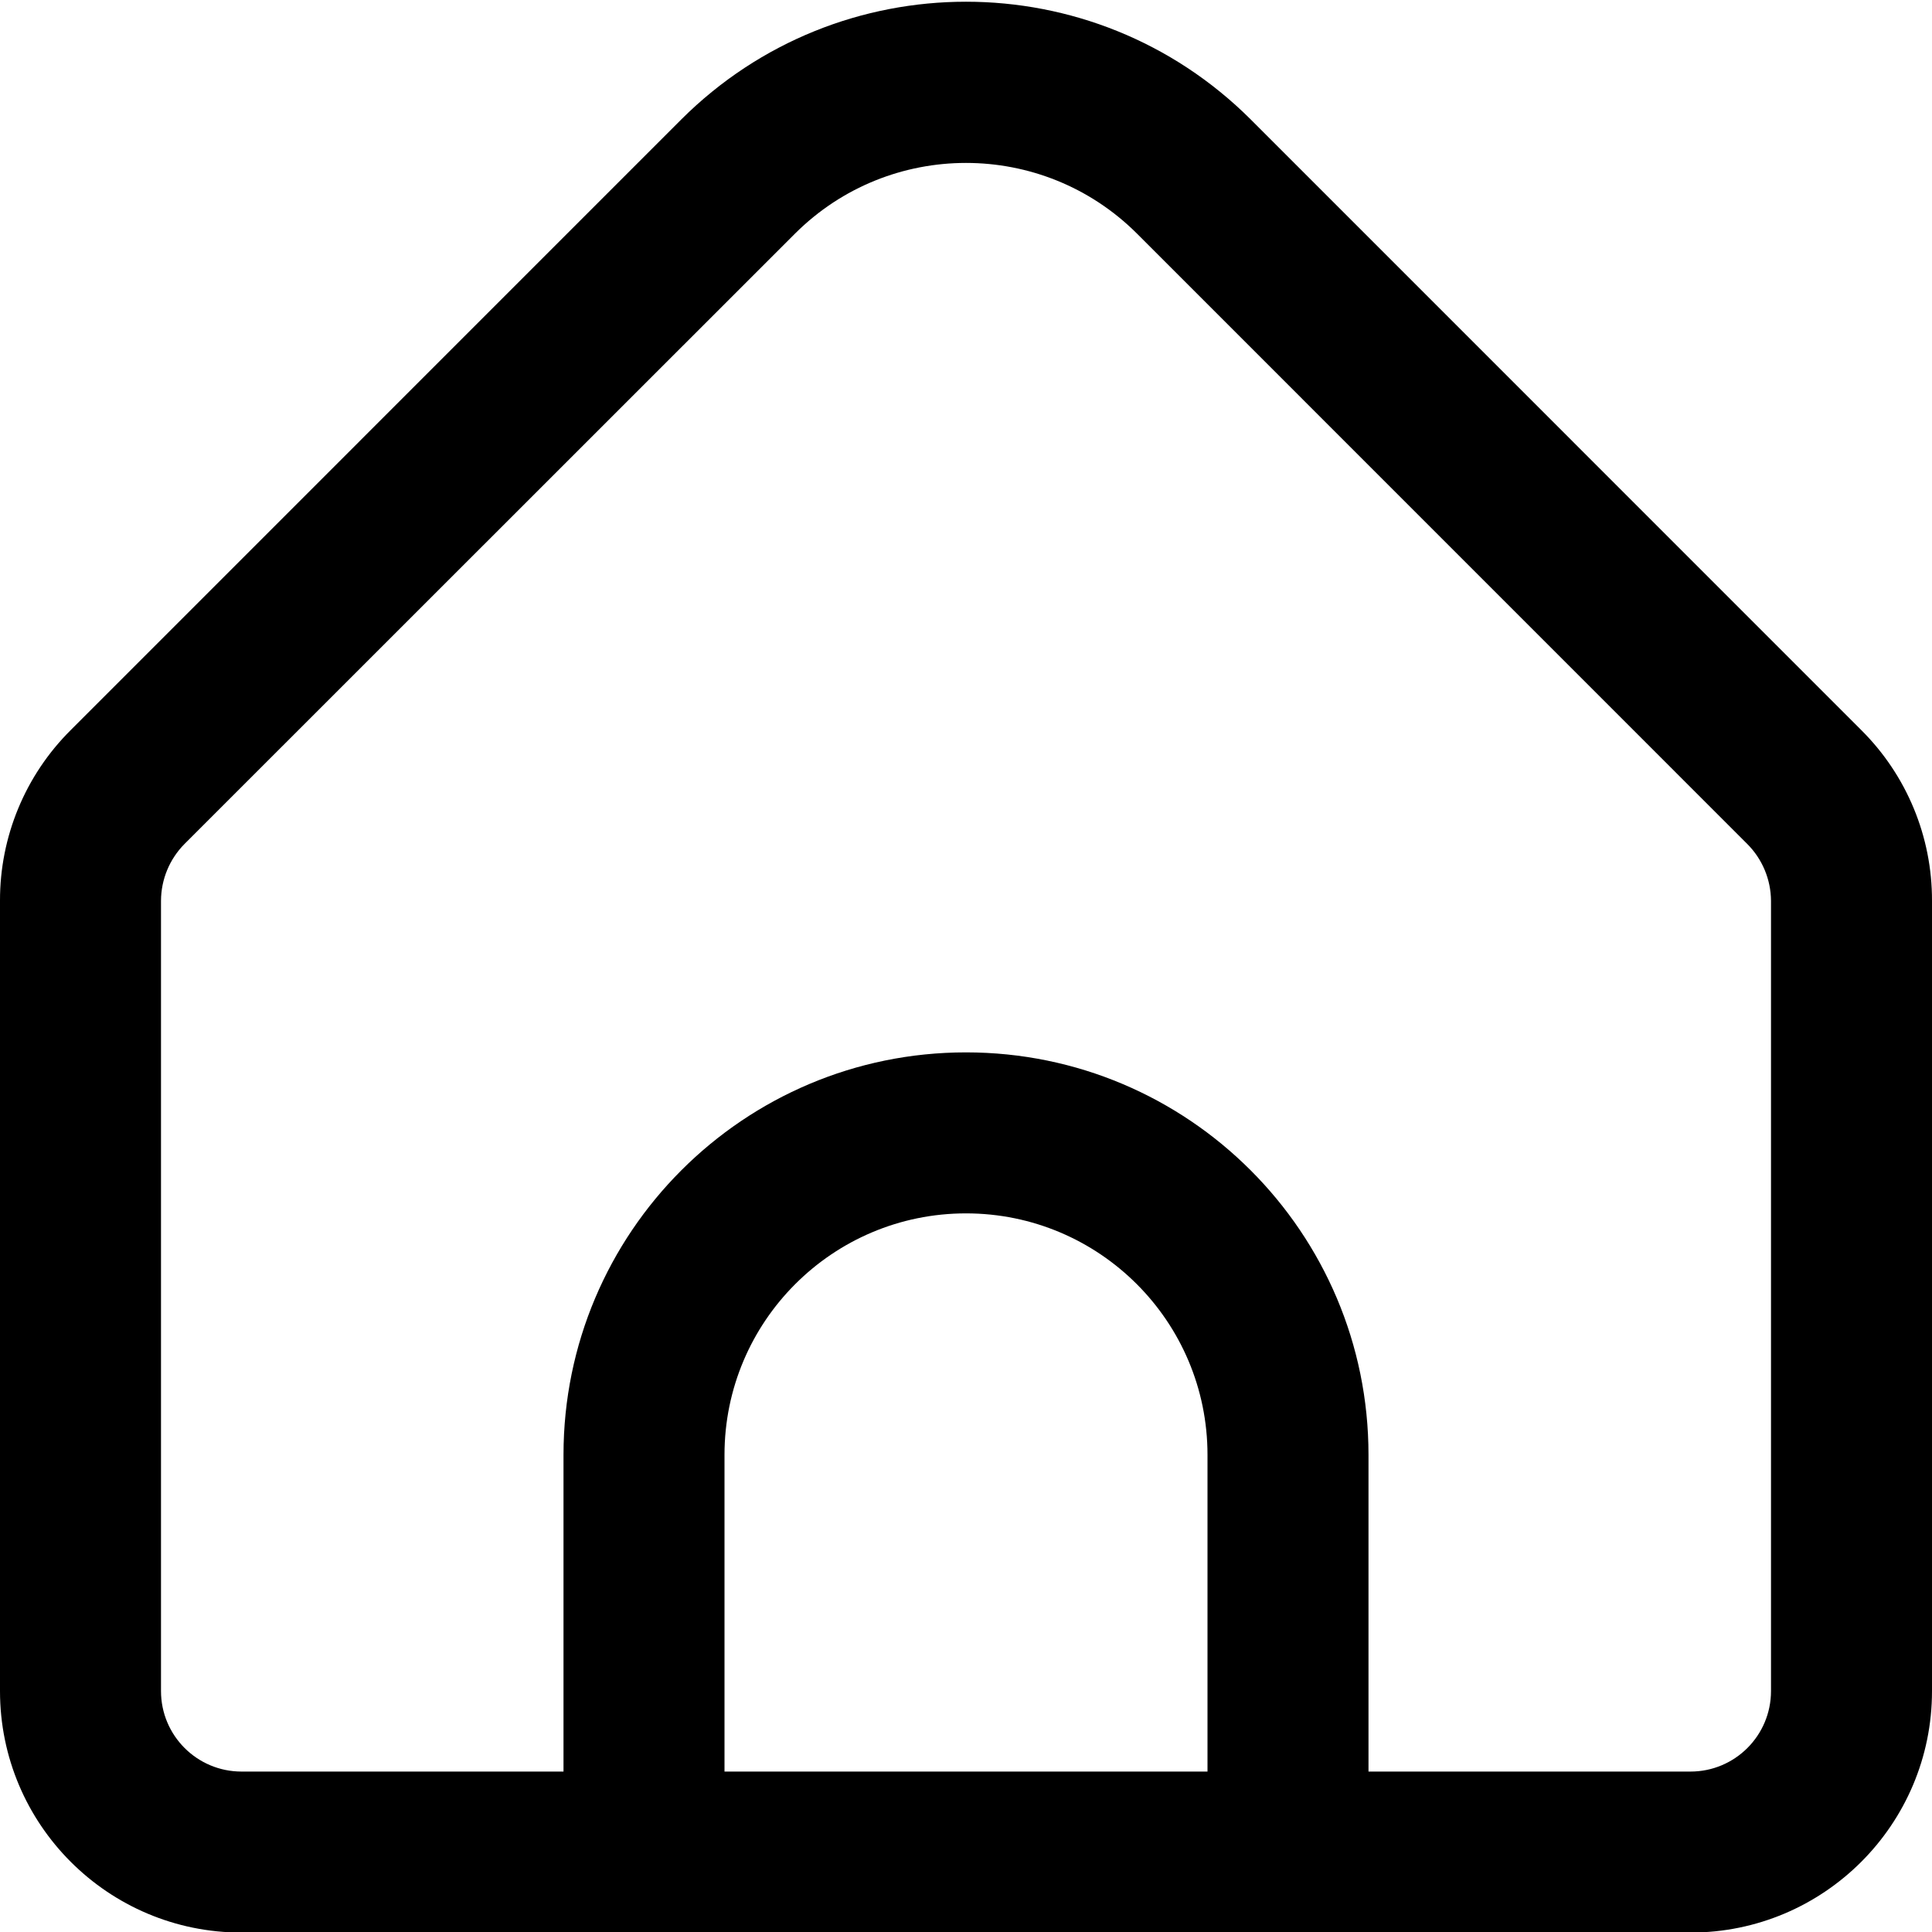
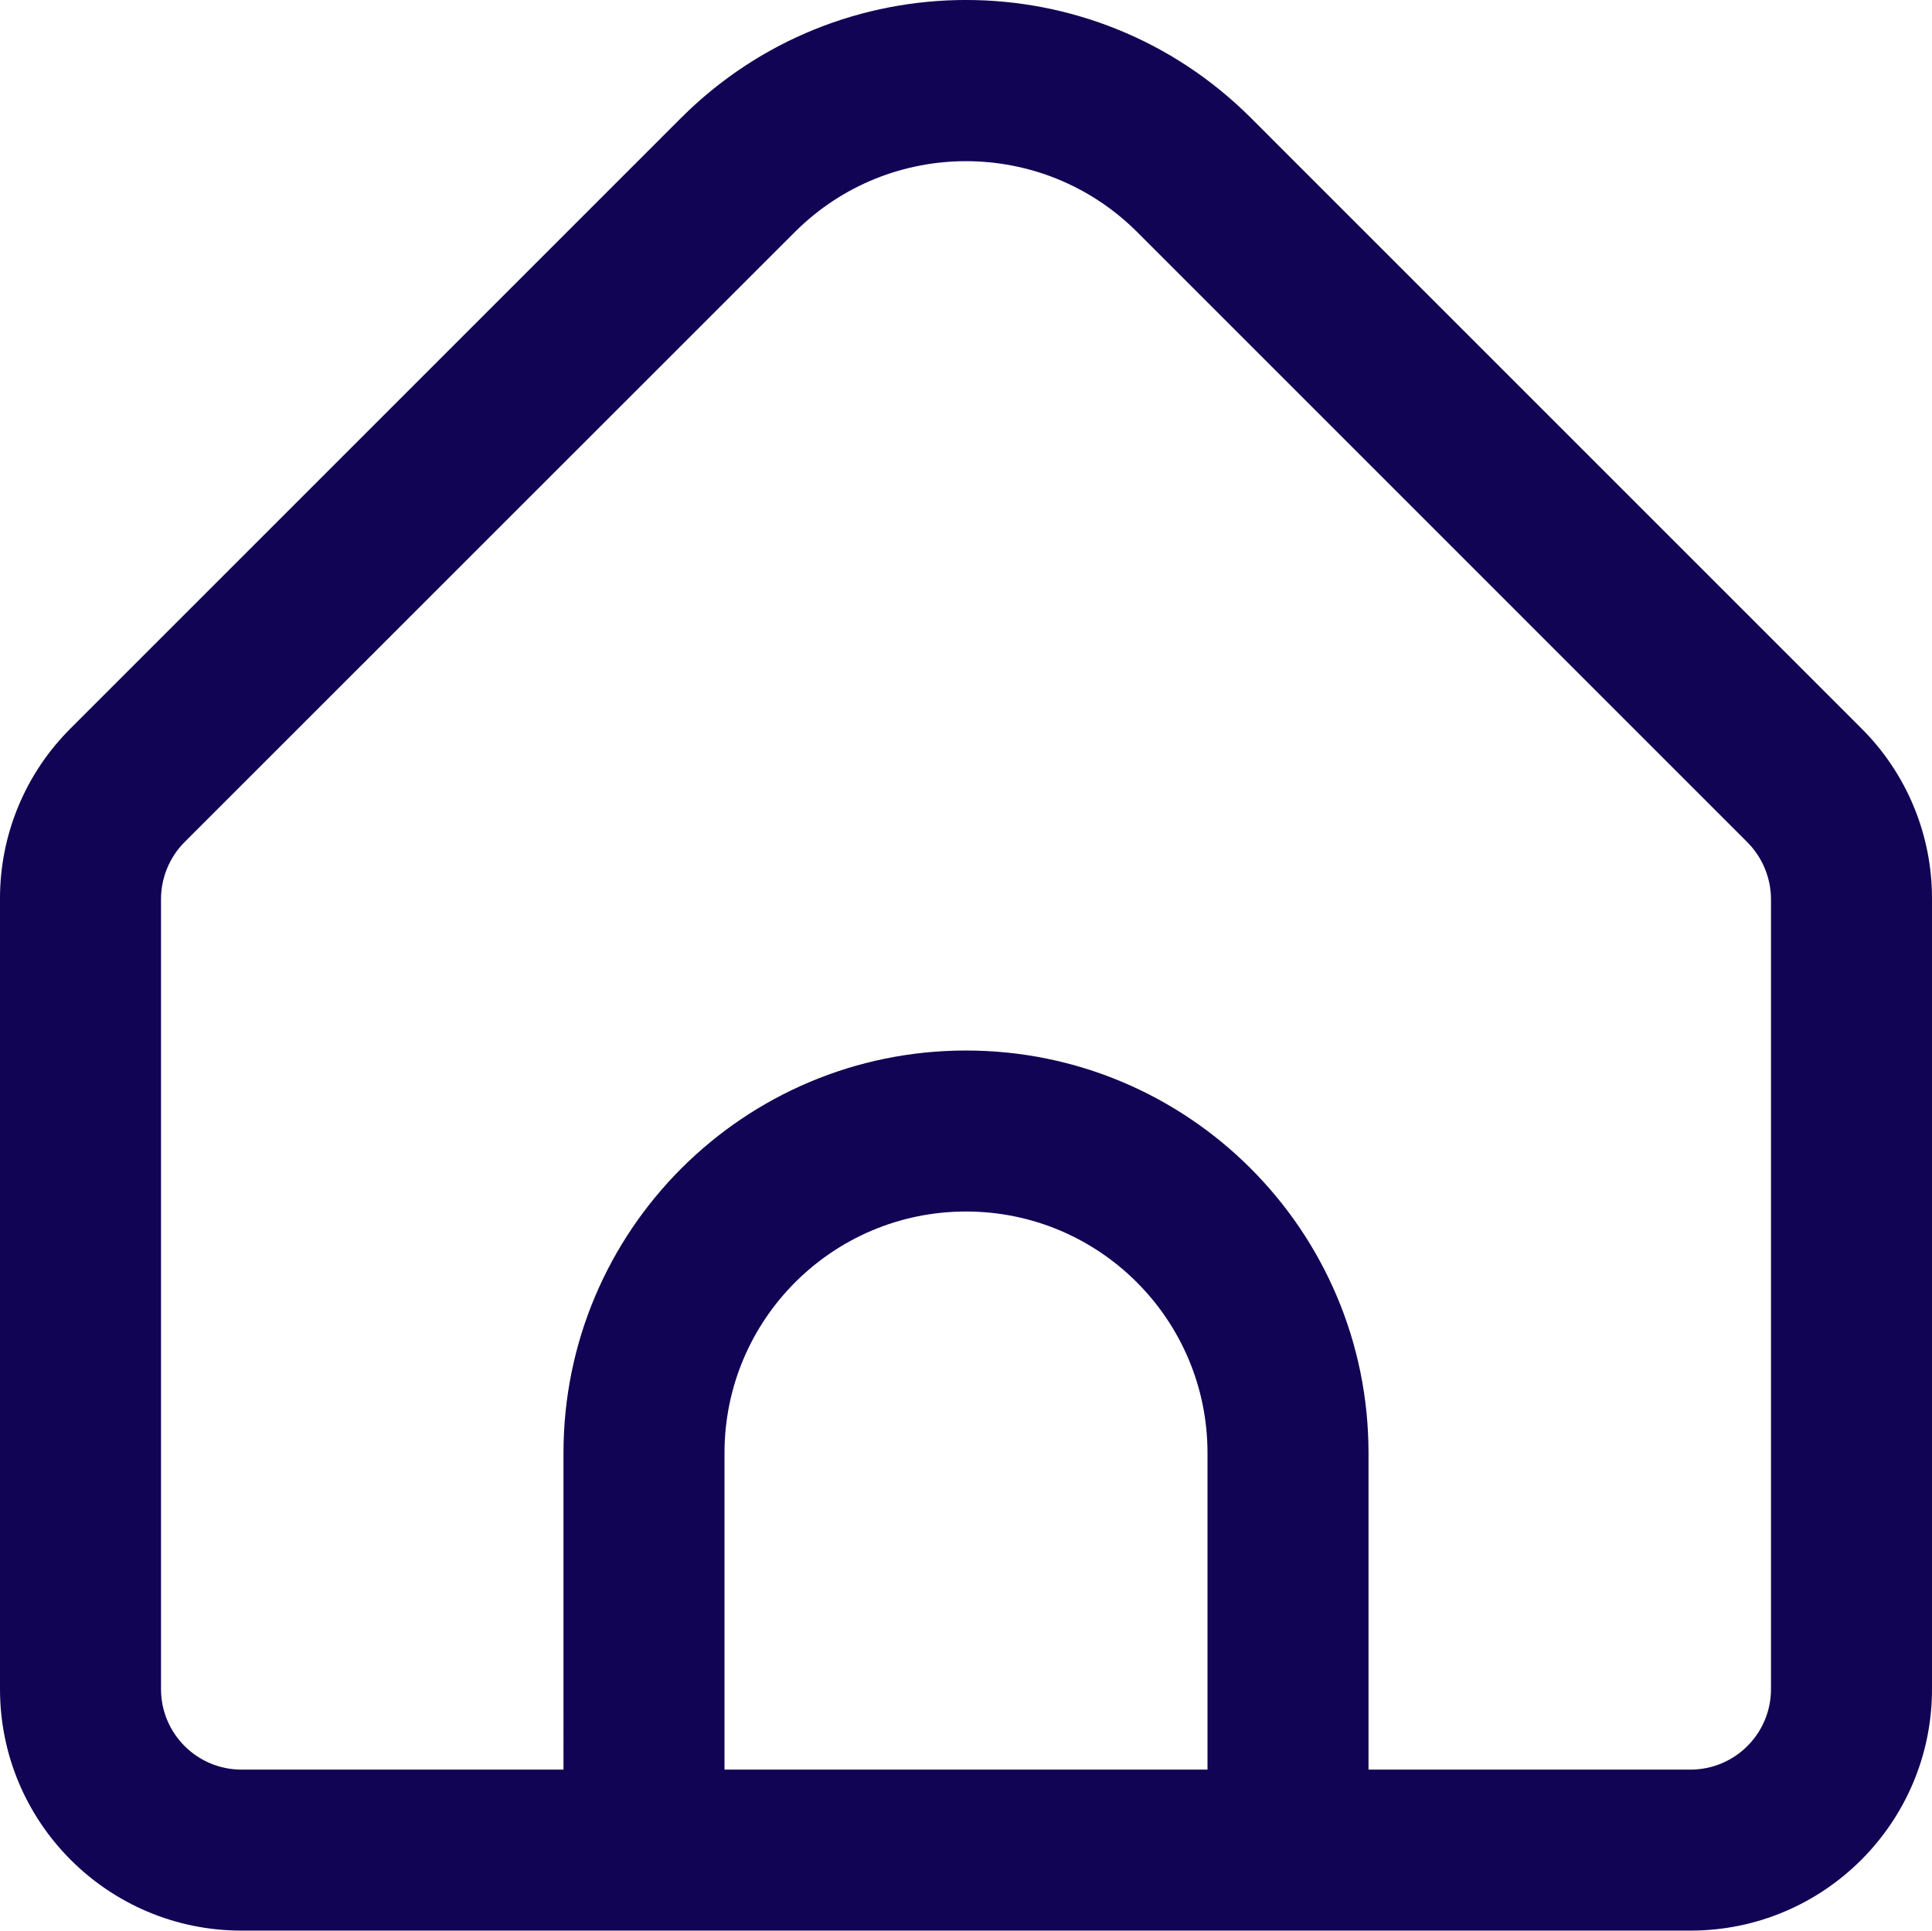
- <svg xmlns="http://www.w3.org/2000/svg" id="Outline" viewBox="0 0 24 24" width="512" height="512">
-   <path d="M23.121,9.069,15.536,1.483a5.008,5.008,0,0,0-7.072,0L.879,9.069A2.978,2.978,0,0,0,0,11.19v9.817a3,3,0,0,0,3,3H21a3,3,0,0,0,3-3V11.19A2.978,2.978,0,0,0,23.121,9.069ZM15,22.007H9V18.073a3,3,0,0,1,6,0Zm7-1a1,1,0,0,1-1,1H17V18.073a5,5,0,0,0-10,0v3.934H3a1,1,0,0,1-1-1V11.19a1.008,1.008,0,0,1,.293-.707L9.878,2.9a3.008,3.008,0,0,1,4.244,0l7.585,7.586A1.008,1.008,0,0,1,22,11.19Z" />
+ <svg xmlns="http://www.w3.org/2000/svg" id="Outline" viewBox="0 0 512 511.69">
+   <defs>
+     <style>.cls-1{fill:#110454;}</style>
+   </defs>
+   <path class="cls-1" d="M493.25,193.47,331.43,31.64a106.82,106.82,0,0,0-150.86,0L18.75,193.47A63.52,63.52,0,0,0,0,238.72V448.15a64,64,0,0,0,64,64H448a64,64,0,0,0,64-64V238.72A63.52,63.52,0,0,0,493.25,193.47ZM320,469.48H192V385.56a64,64,0,1,1,128,0Zm149.33-21.33A21.33,21.33,0,0,1,448,469.48H362.67V385.56a106.67,106.67,0,0,0-213.34,0v83.92H64a21.33,21.33,0,0,1-21.33-21.33V238.72a21.48,21.48,0,0,1,6.25-15.08L210.73,61.87a64.17,64.17,0,0,1,90.54,0L463.08,223.7a21.49,21.49,0,0,1,6.25,15Z" transform="translate(0 -0.46)" />
</svg>
